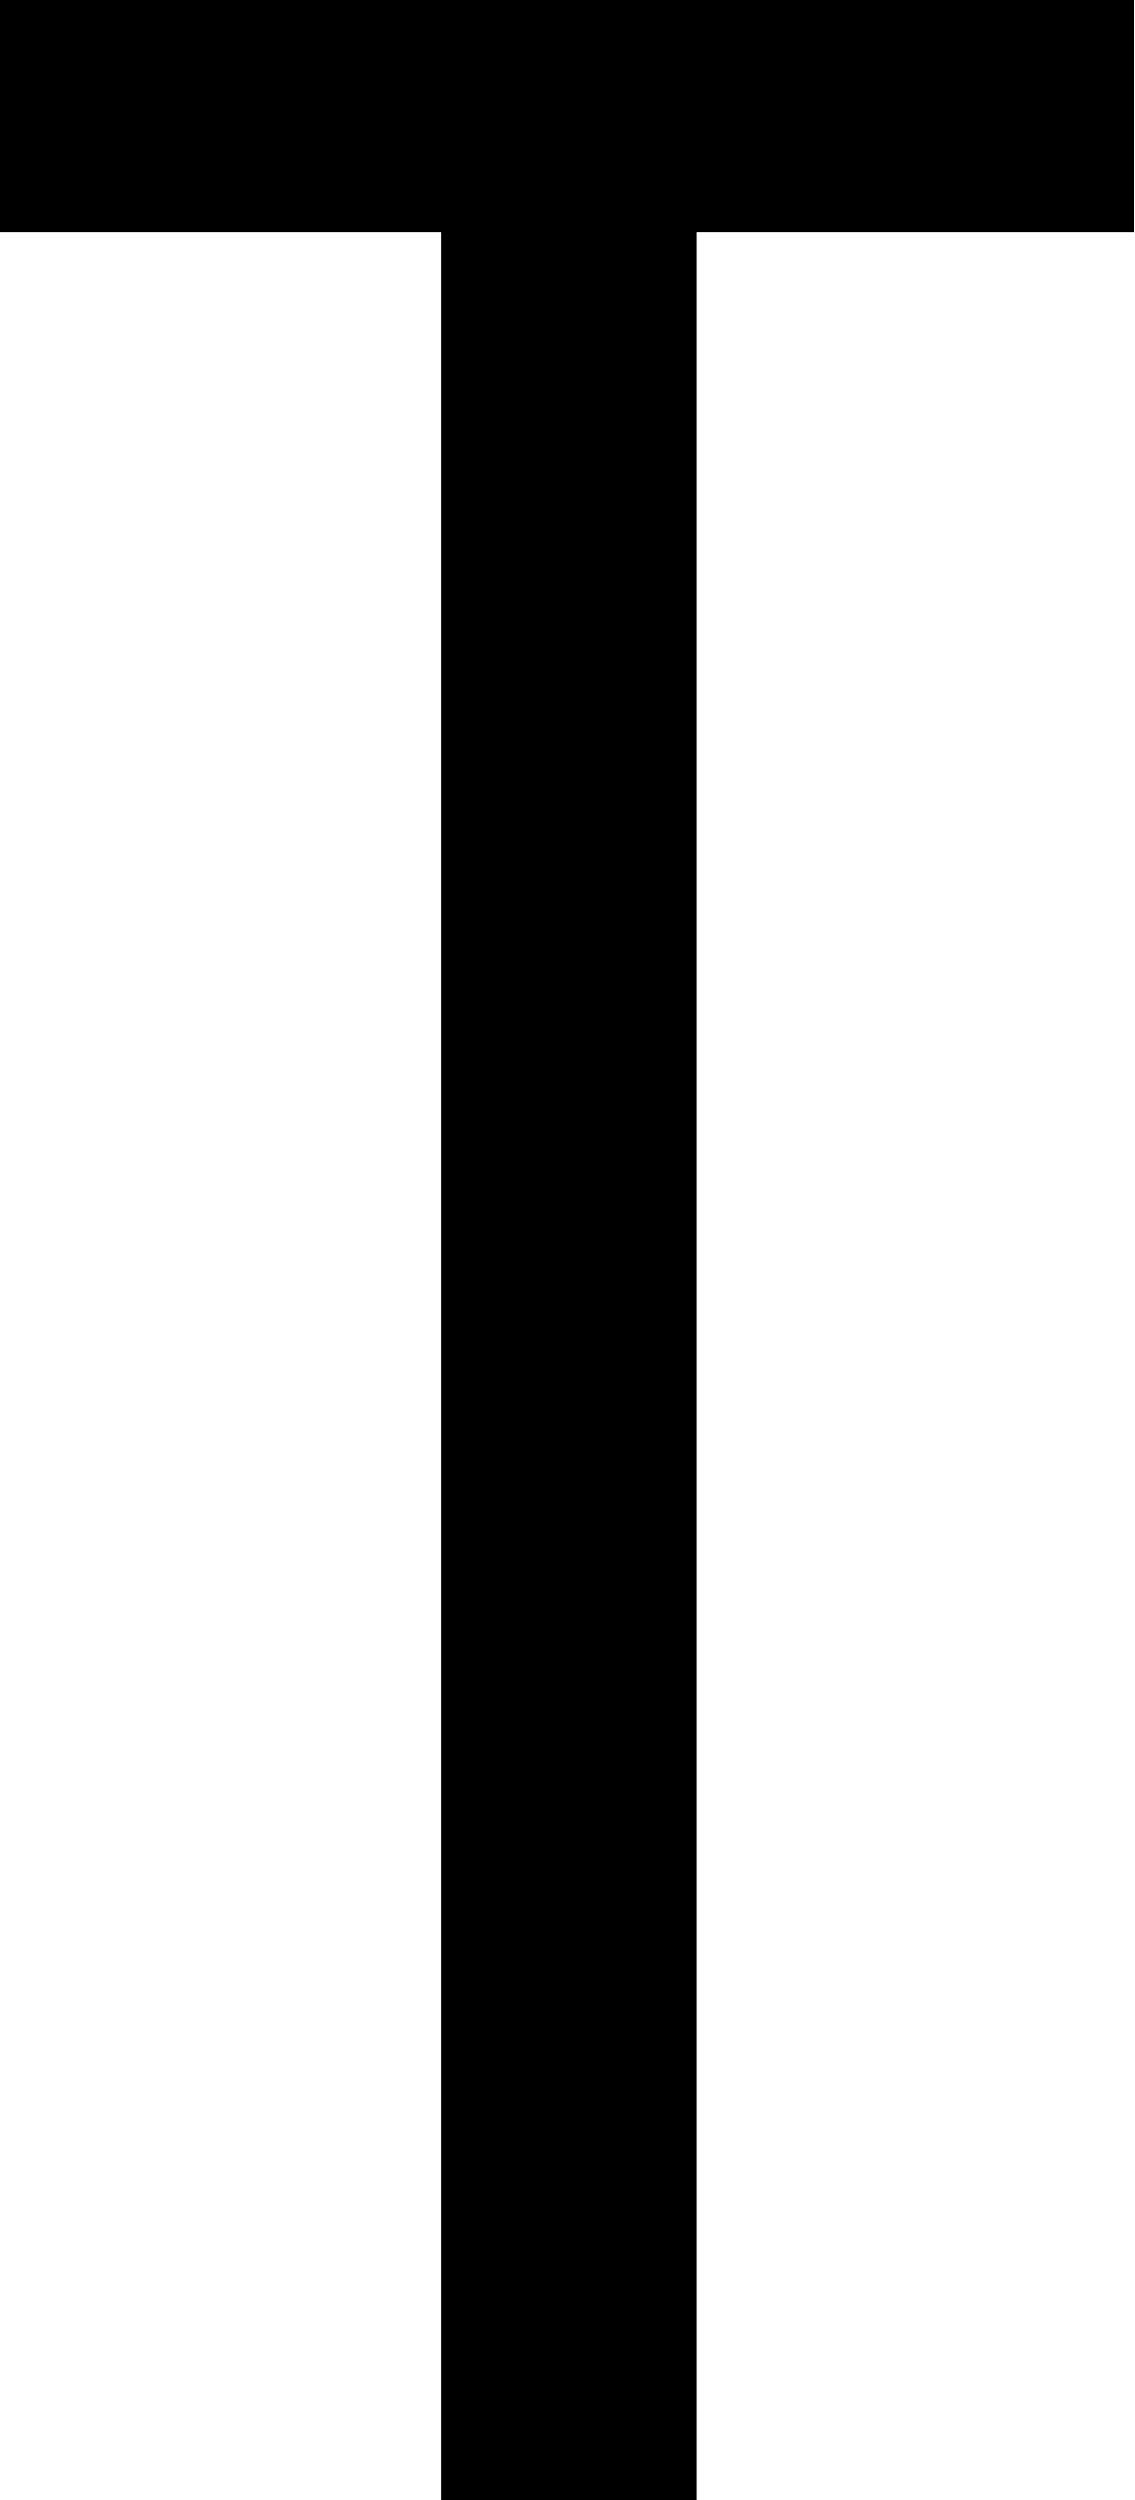
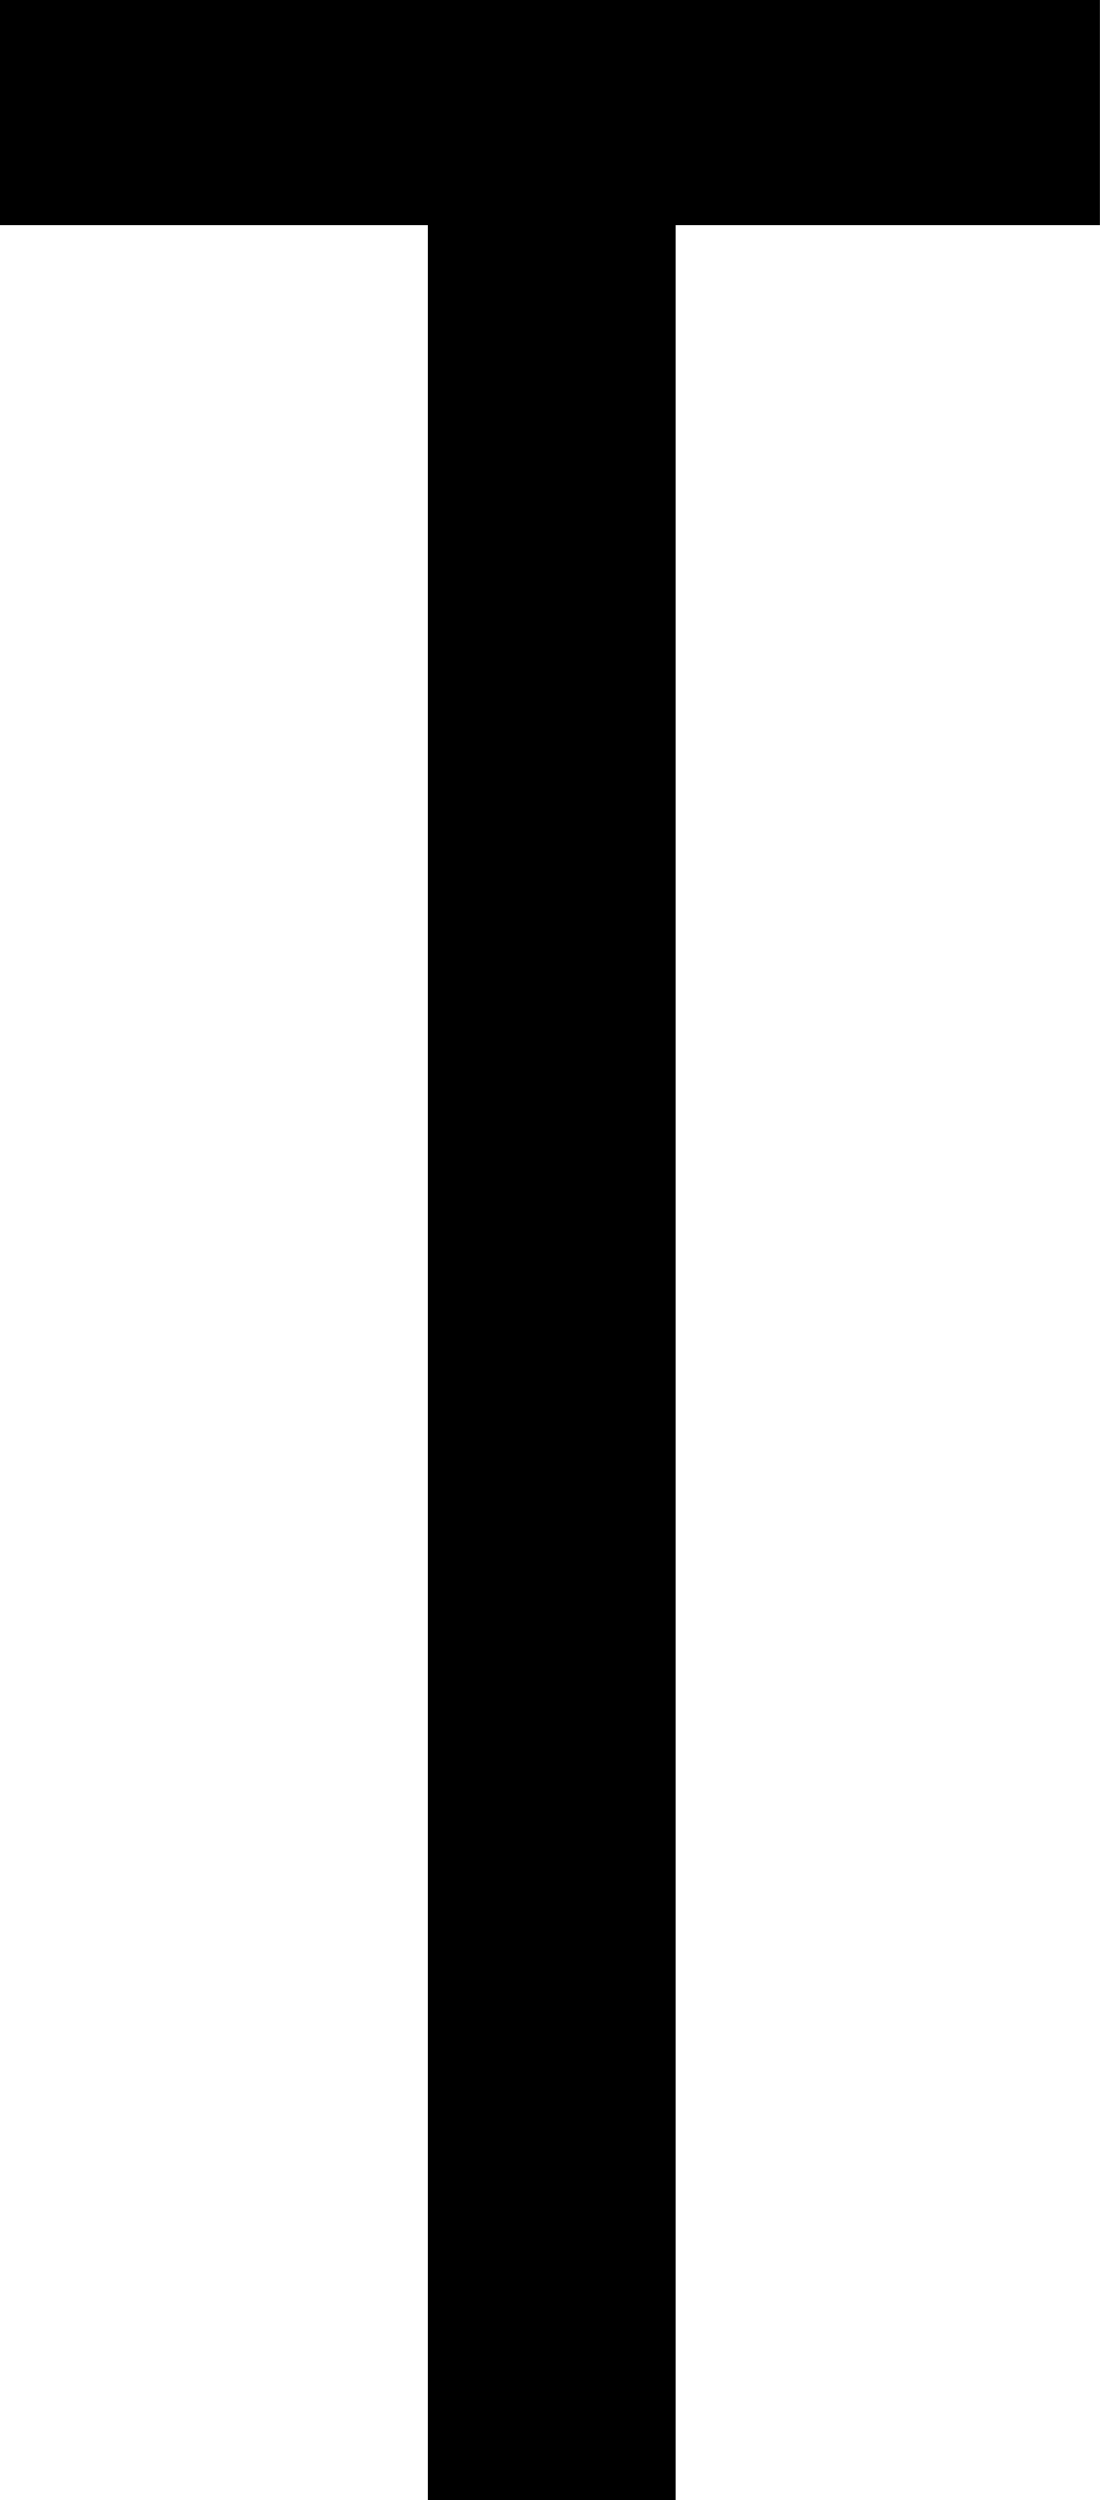
- <svg xmlns="http://www.w3.org/2000/svg" version="1.1" id="svg3435" width="5.54" height="12.213">
+ <svg xmlns="http://www.w3.org/2000/svg" version="1.1" id="svg3435" width="5.54" height="12.592">
  <defs id="defs3439" />
  <path d="M 5.54,1.134 V 0 H 0 V 1.134 H 2.155 V 12.592 H 3.403 V 1.134 Z" id="path1462-5-3-8-3-9" style="font-size:4.233px;line-height:1.25;font-family:sans-serif;letter-spacing:0px;word-spacing:0px;stroke-width:1" />
</svg>
